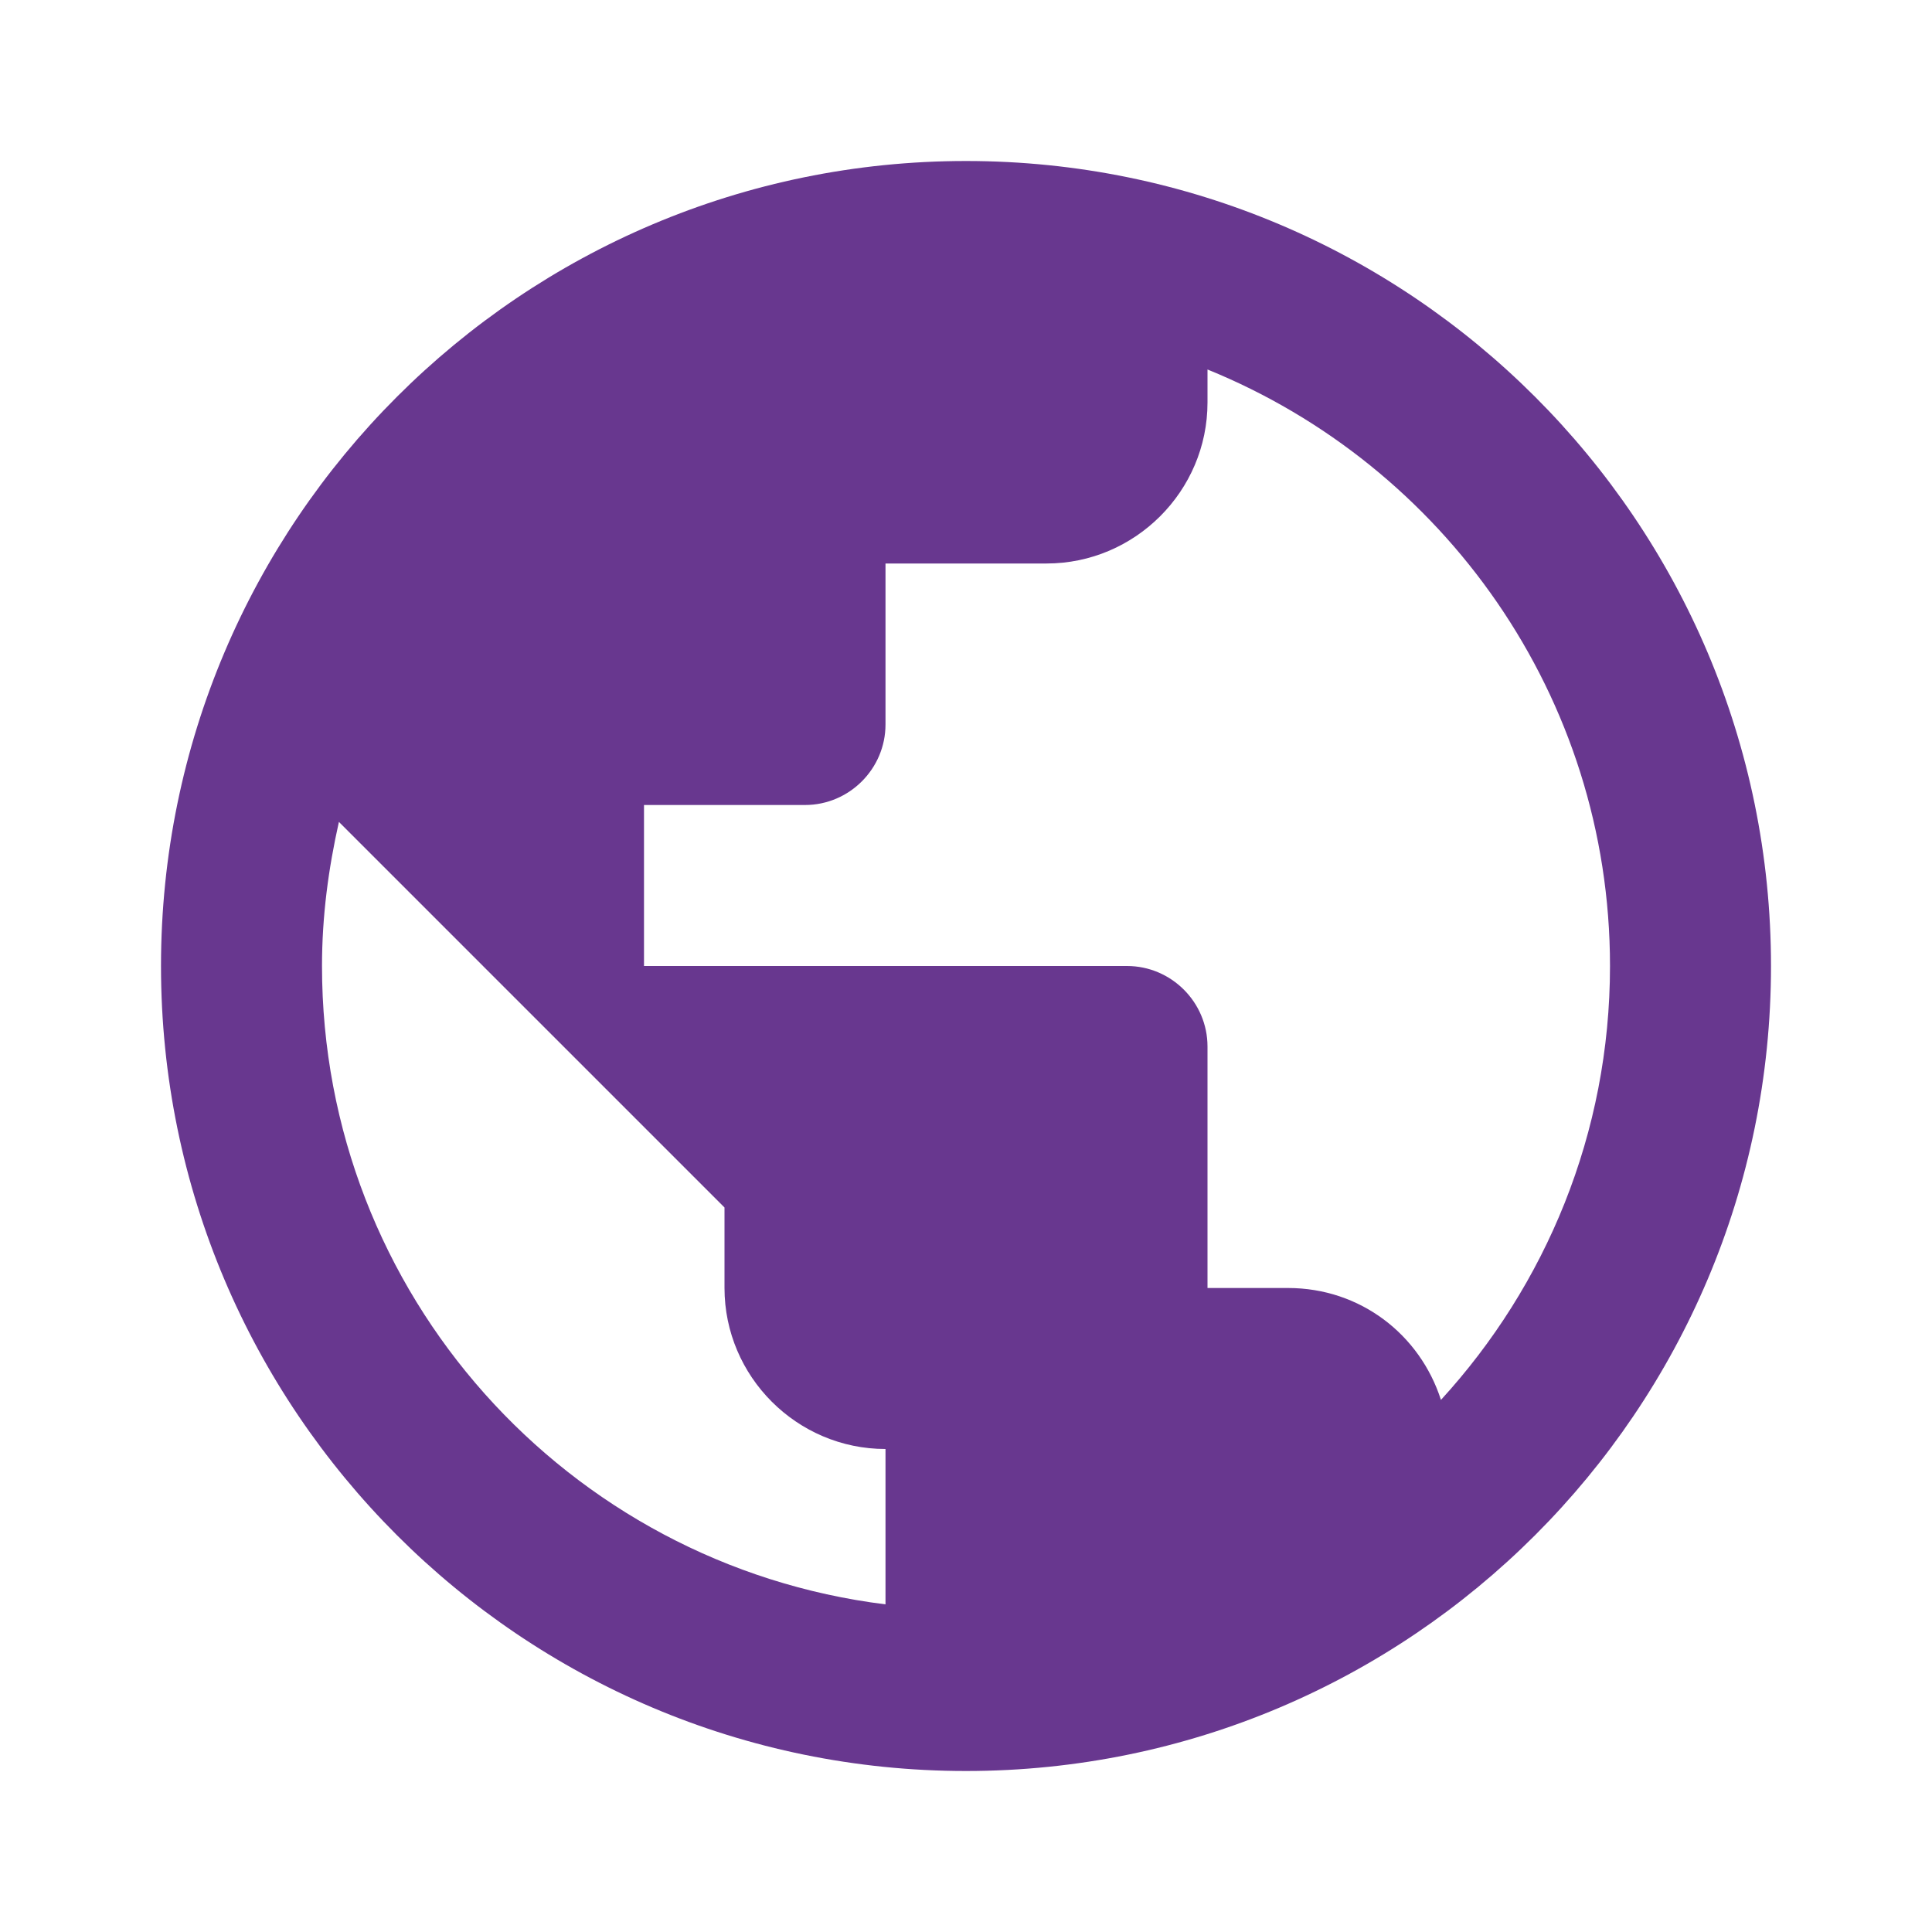
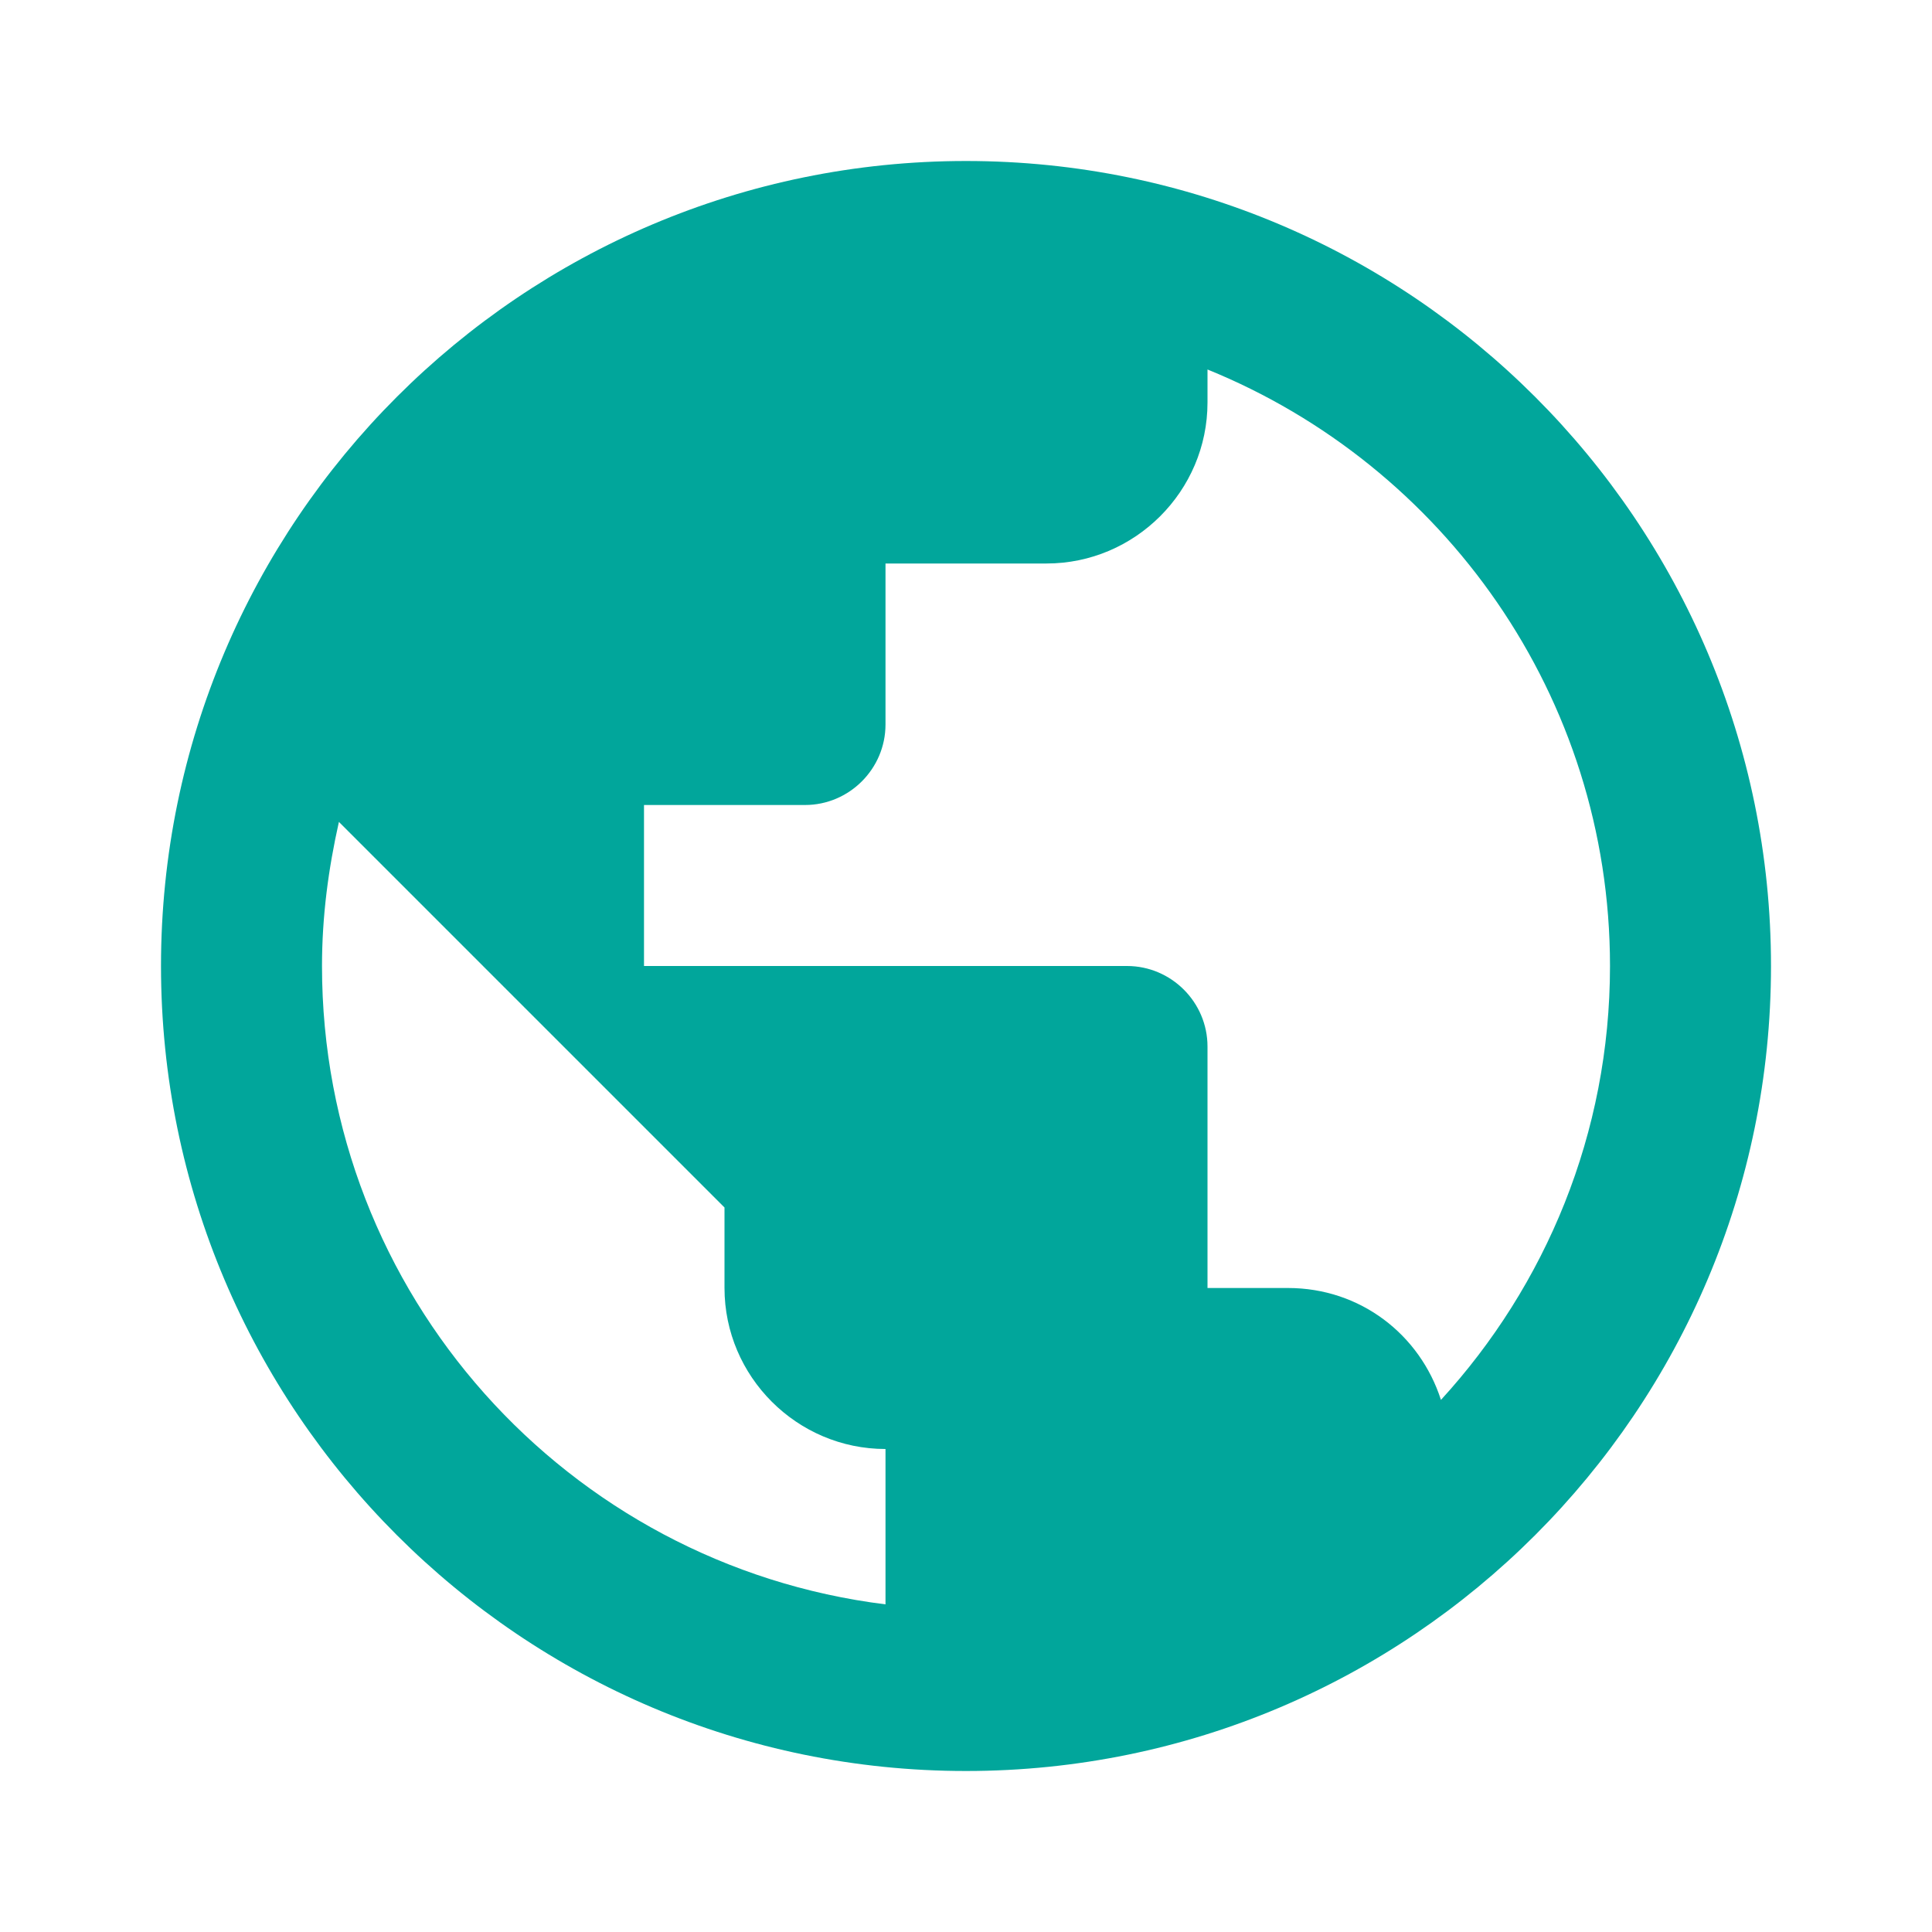
- <svg xmlns="http://www.w3.org/2000/svg" fill="#68378F" height="48" viewBox="0 0 24 24" width="48">
+ <svg xmlns="http://www.w3.org/2000/svg" fill="#01A69B" height="48" viewBox="0 0 24 24" width="48">
  <path d="M0 0h24v24H0z" fill="none" />
  <path d="M12 2C6.48 2 2 6.48 2 12s4.48 10 10 10 10-4.48 10-10S17.52 2 12 2zm-1 17.93c-3.95-.49-7-3.85-7-7.93 0-.62.08-1.21.21-1.79L9 15v1c0 1.1.9 2 2 2v1.93zm6.9-2.54c-.26-.81-1-1.39-1.9-1.39h-1v-3c0-.55-.45-1-1-1H8v-2h2c.55 0 1-.45 1-1V7h2c1.1 0 2-.9 2-2v-.41c2.93 1.19 5 4.06 5 7.41 0 2.08-.8 3.97-2.1 5.39z" />
</svg>
